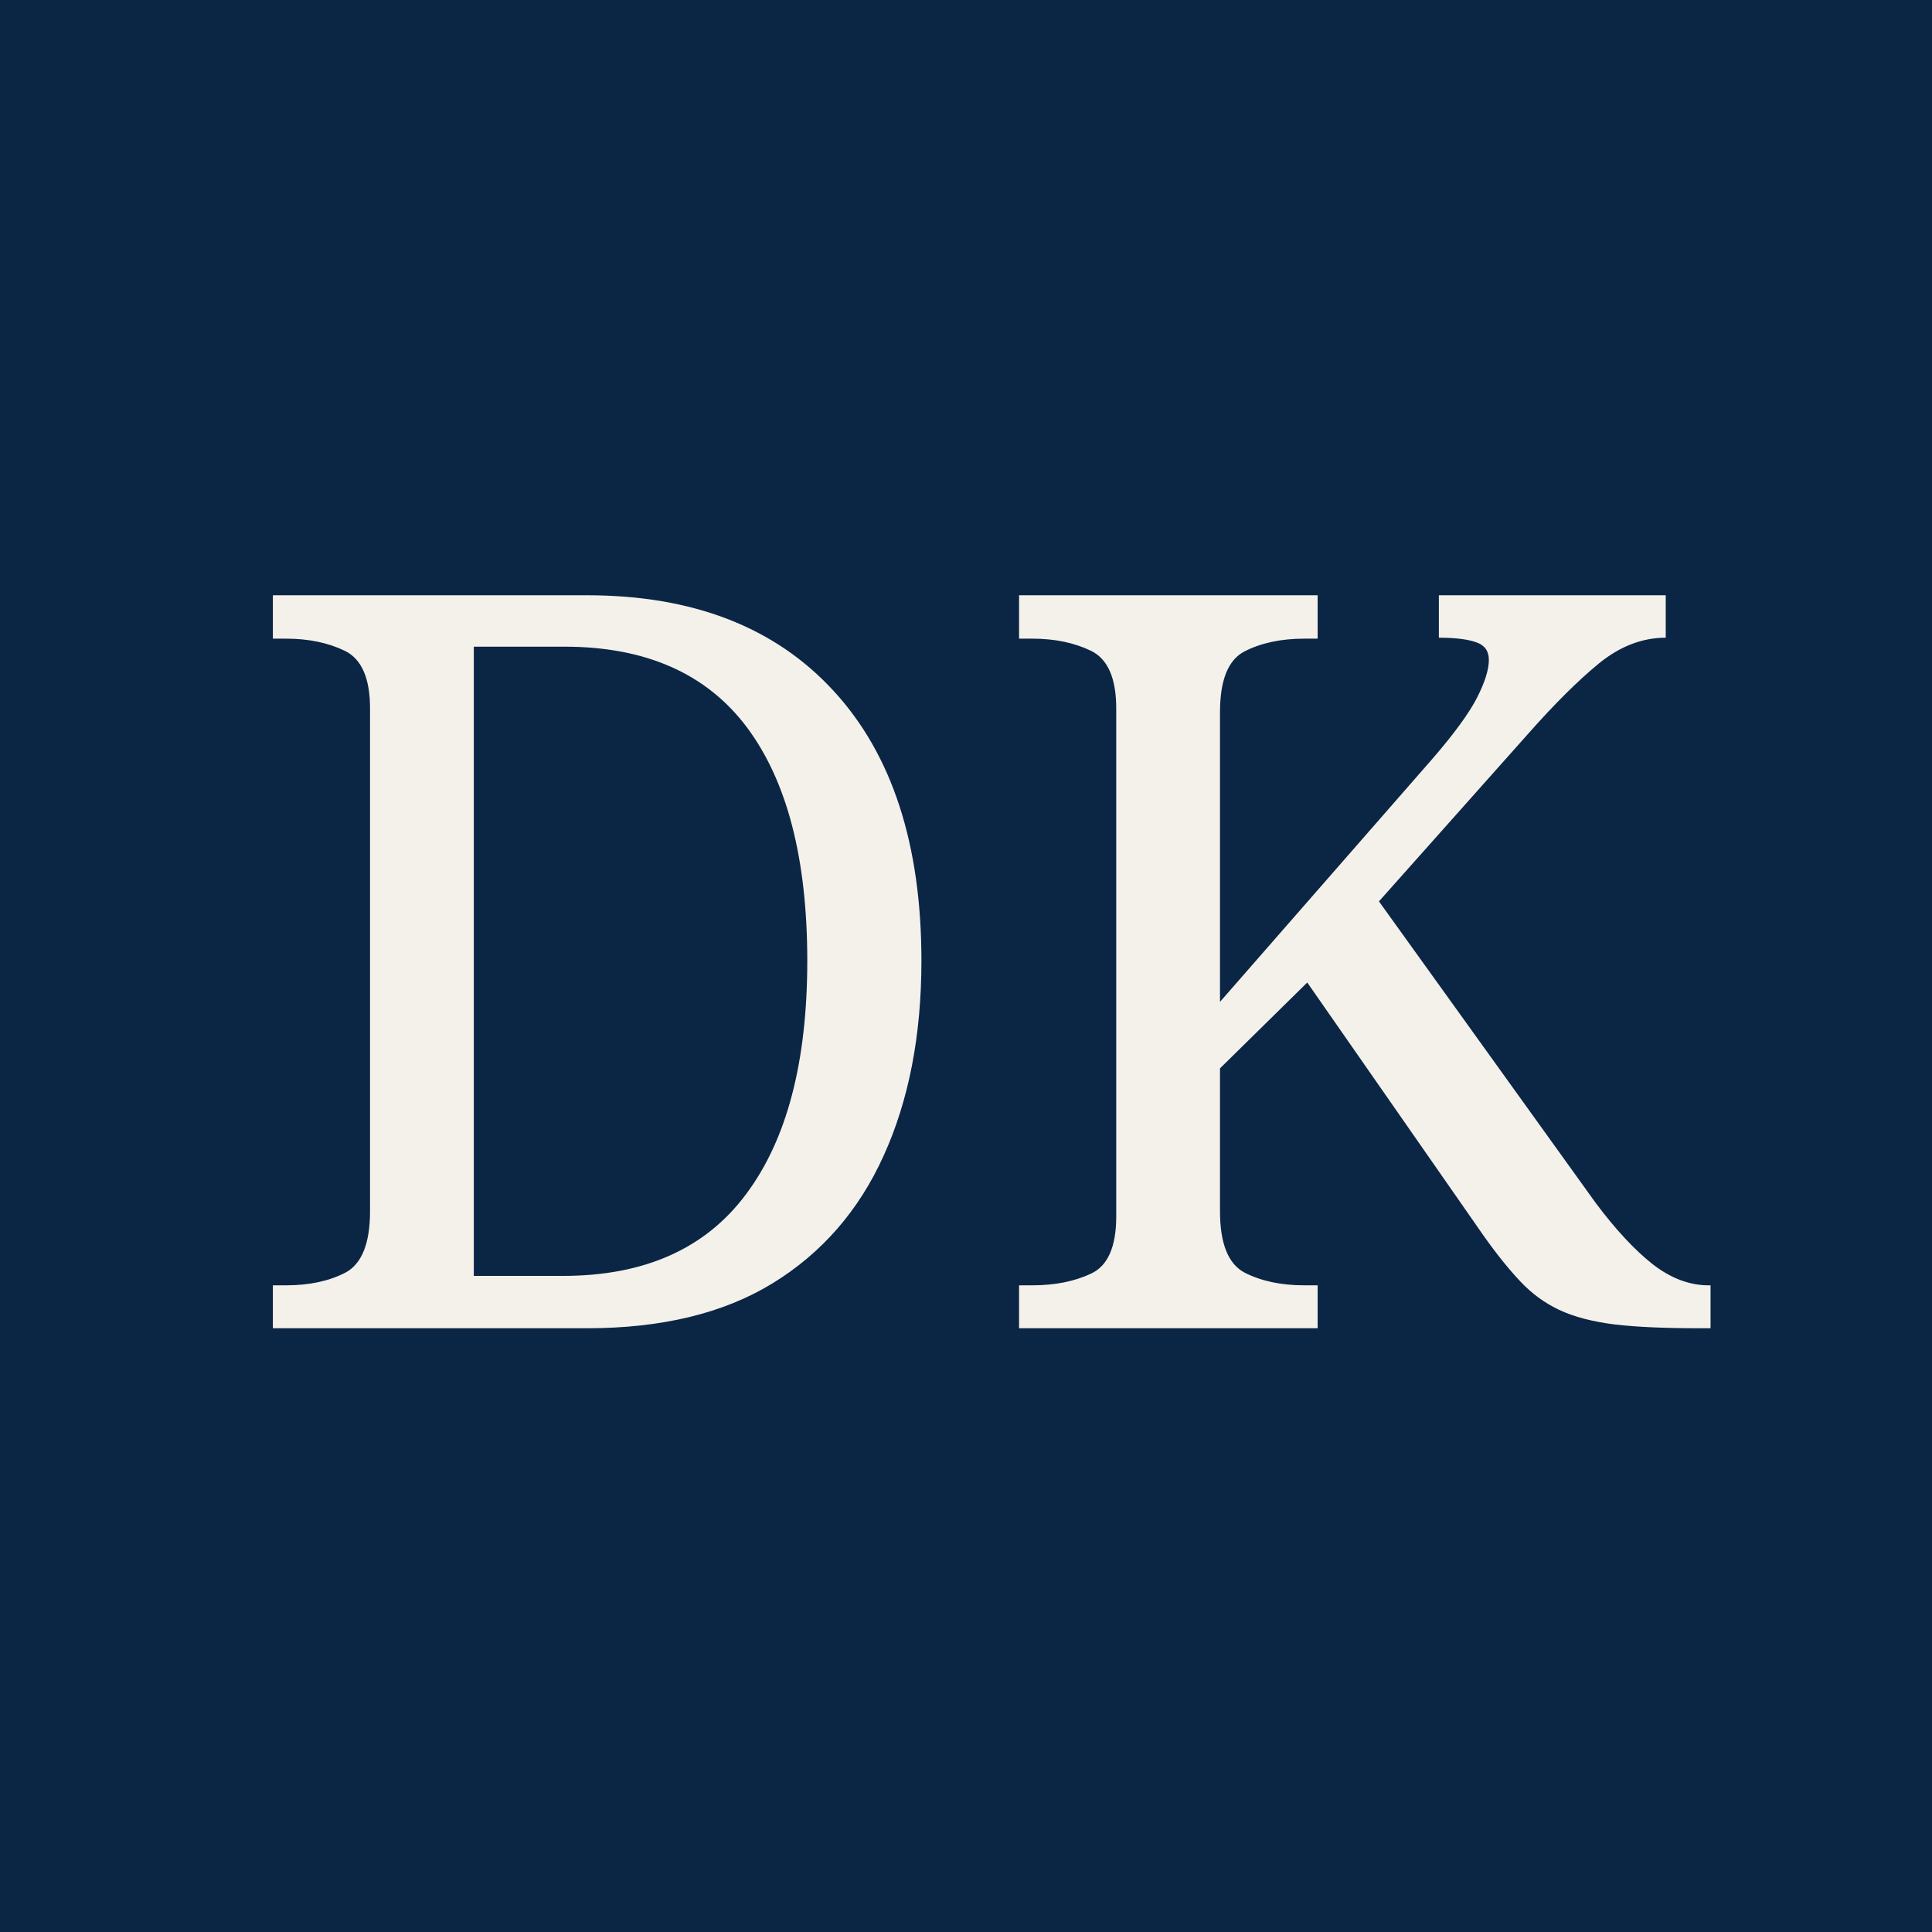
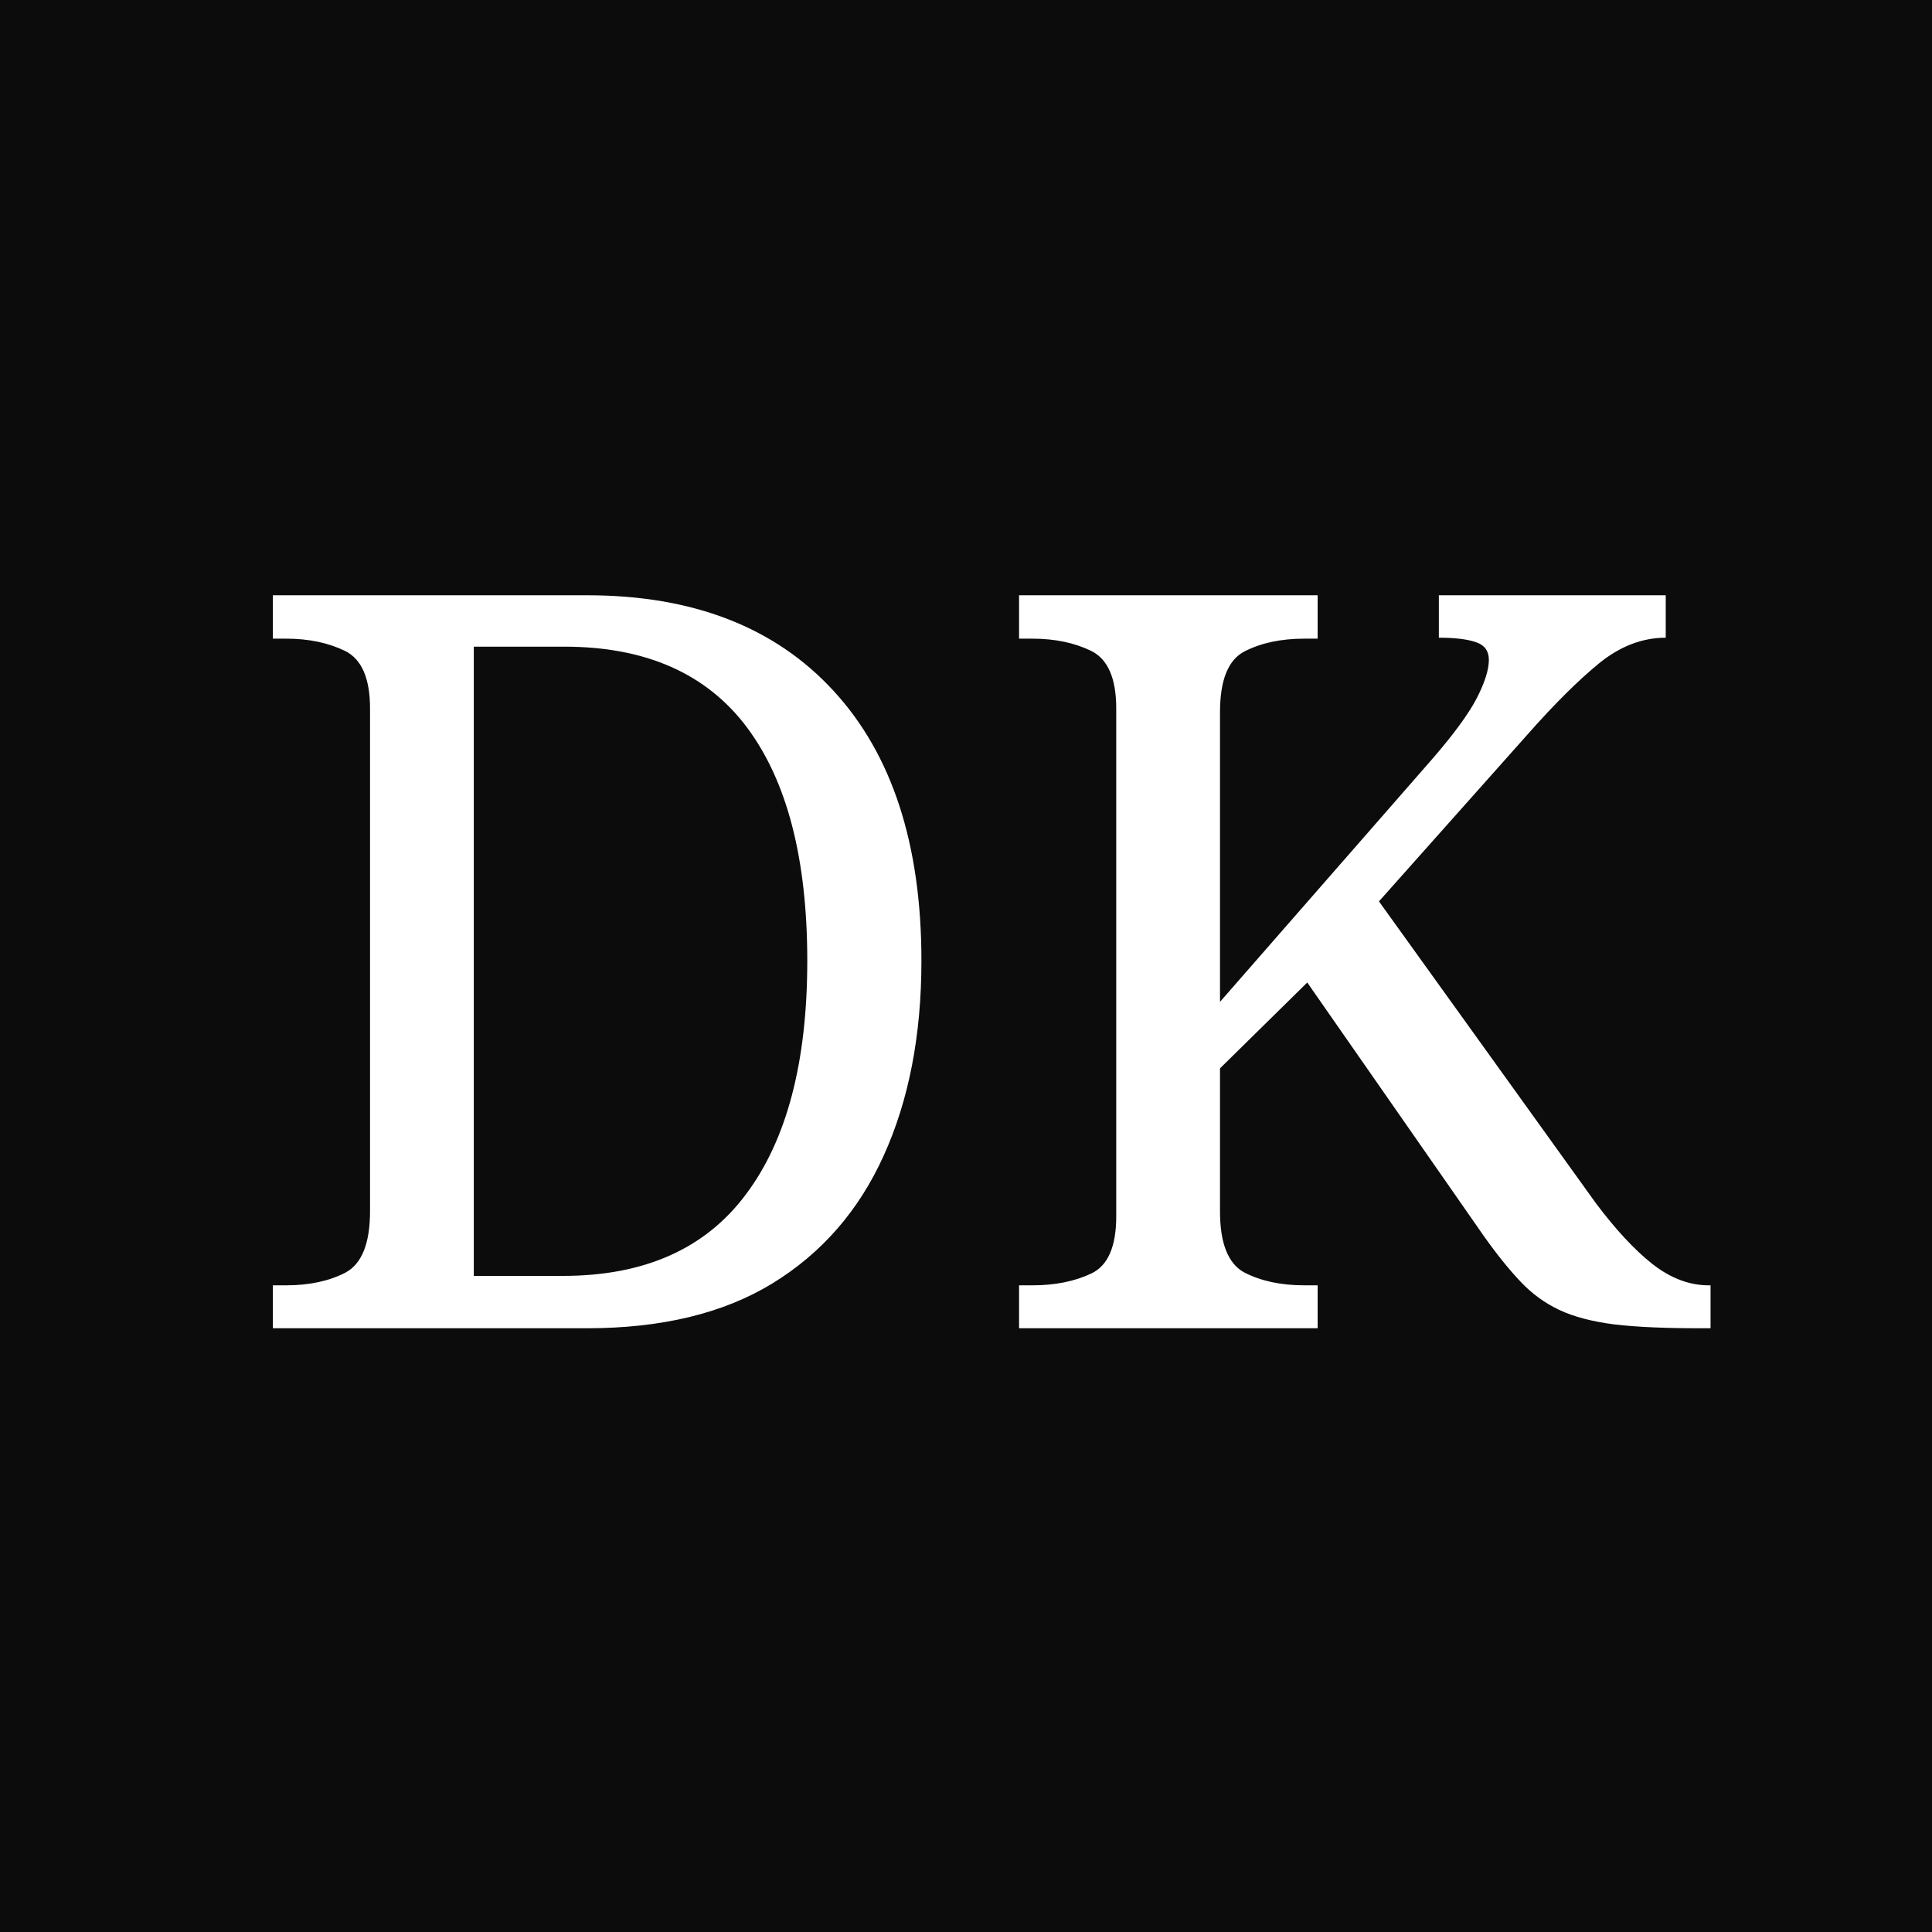
<svg xmlns="http://www.w3.org/2000/svg" viewBox="0 0 64 64">
-   <rect width="64" height="64" fill="#0B2545" />
-   <text x="32" y="44" text-anchor="middle" font-family="Georgia, serif" font-size="34" fill="#F4F1EA">DK</text>
+   <rect width="64" height="64" fill="#0C0C0C" />
+   <text x="32" y="44" text-anchor="middle" font-family="Georgia, serif" font-size="34" fill="#FFFFFF">DK</text>
</svg>
